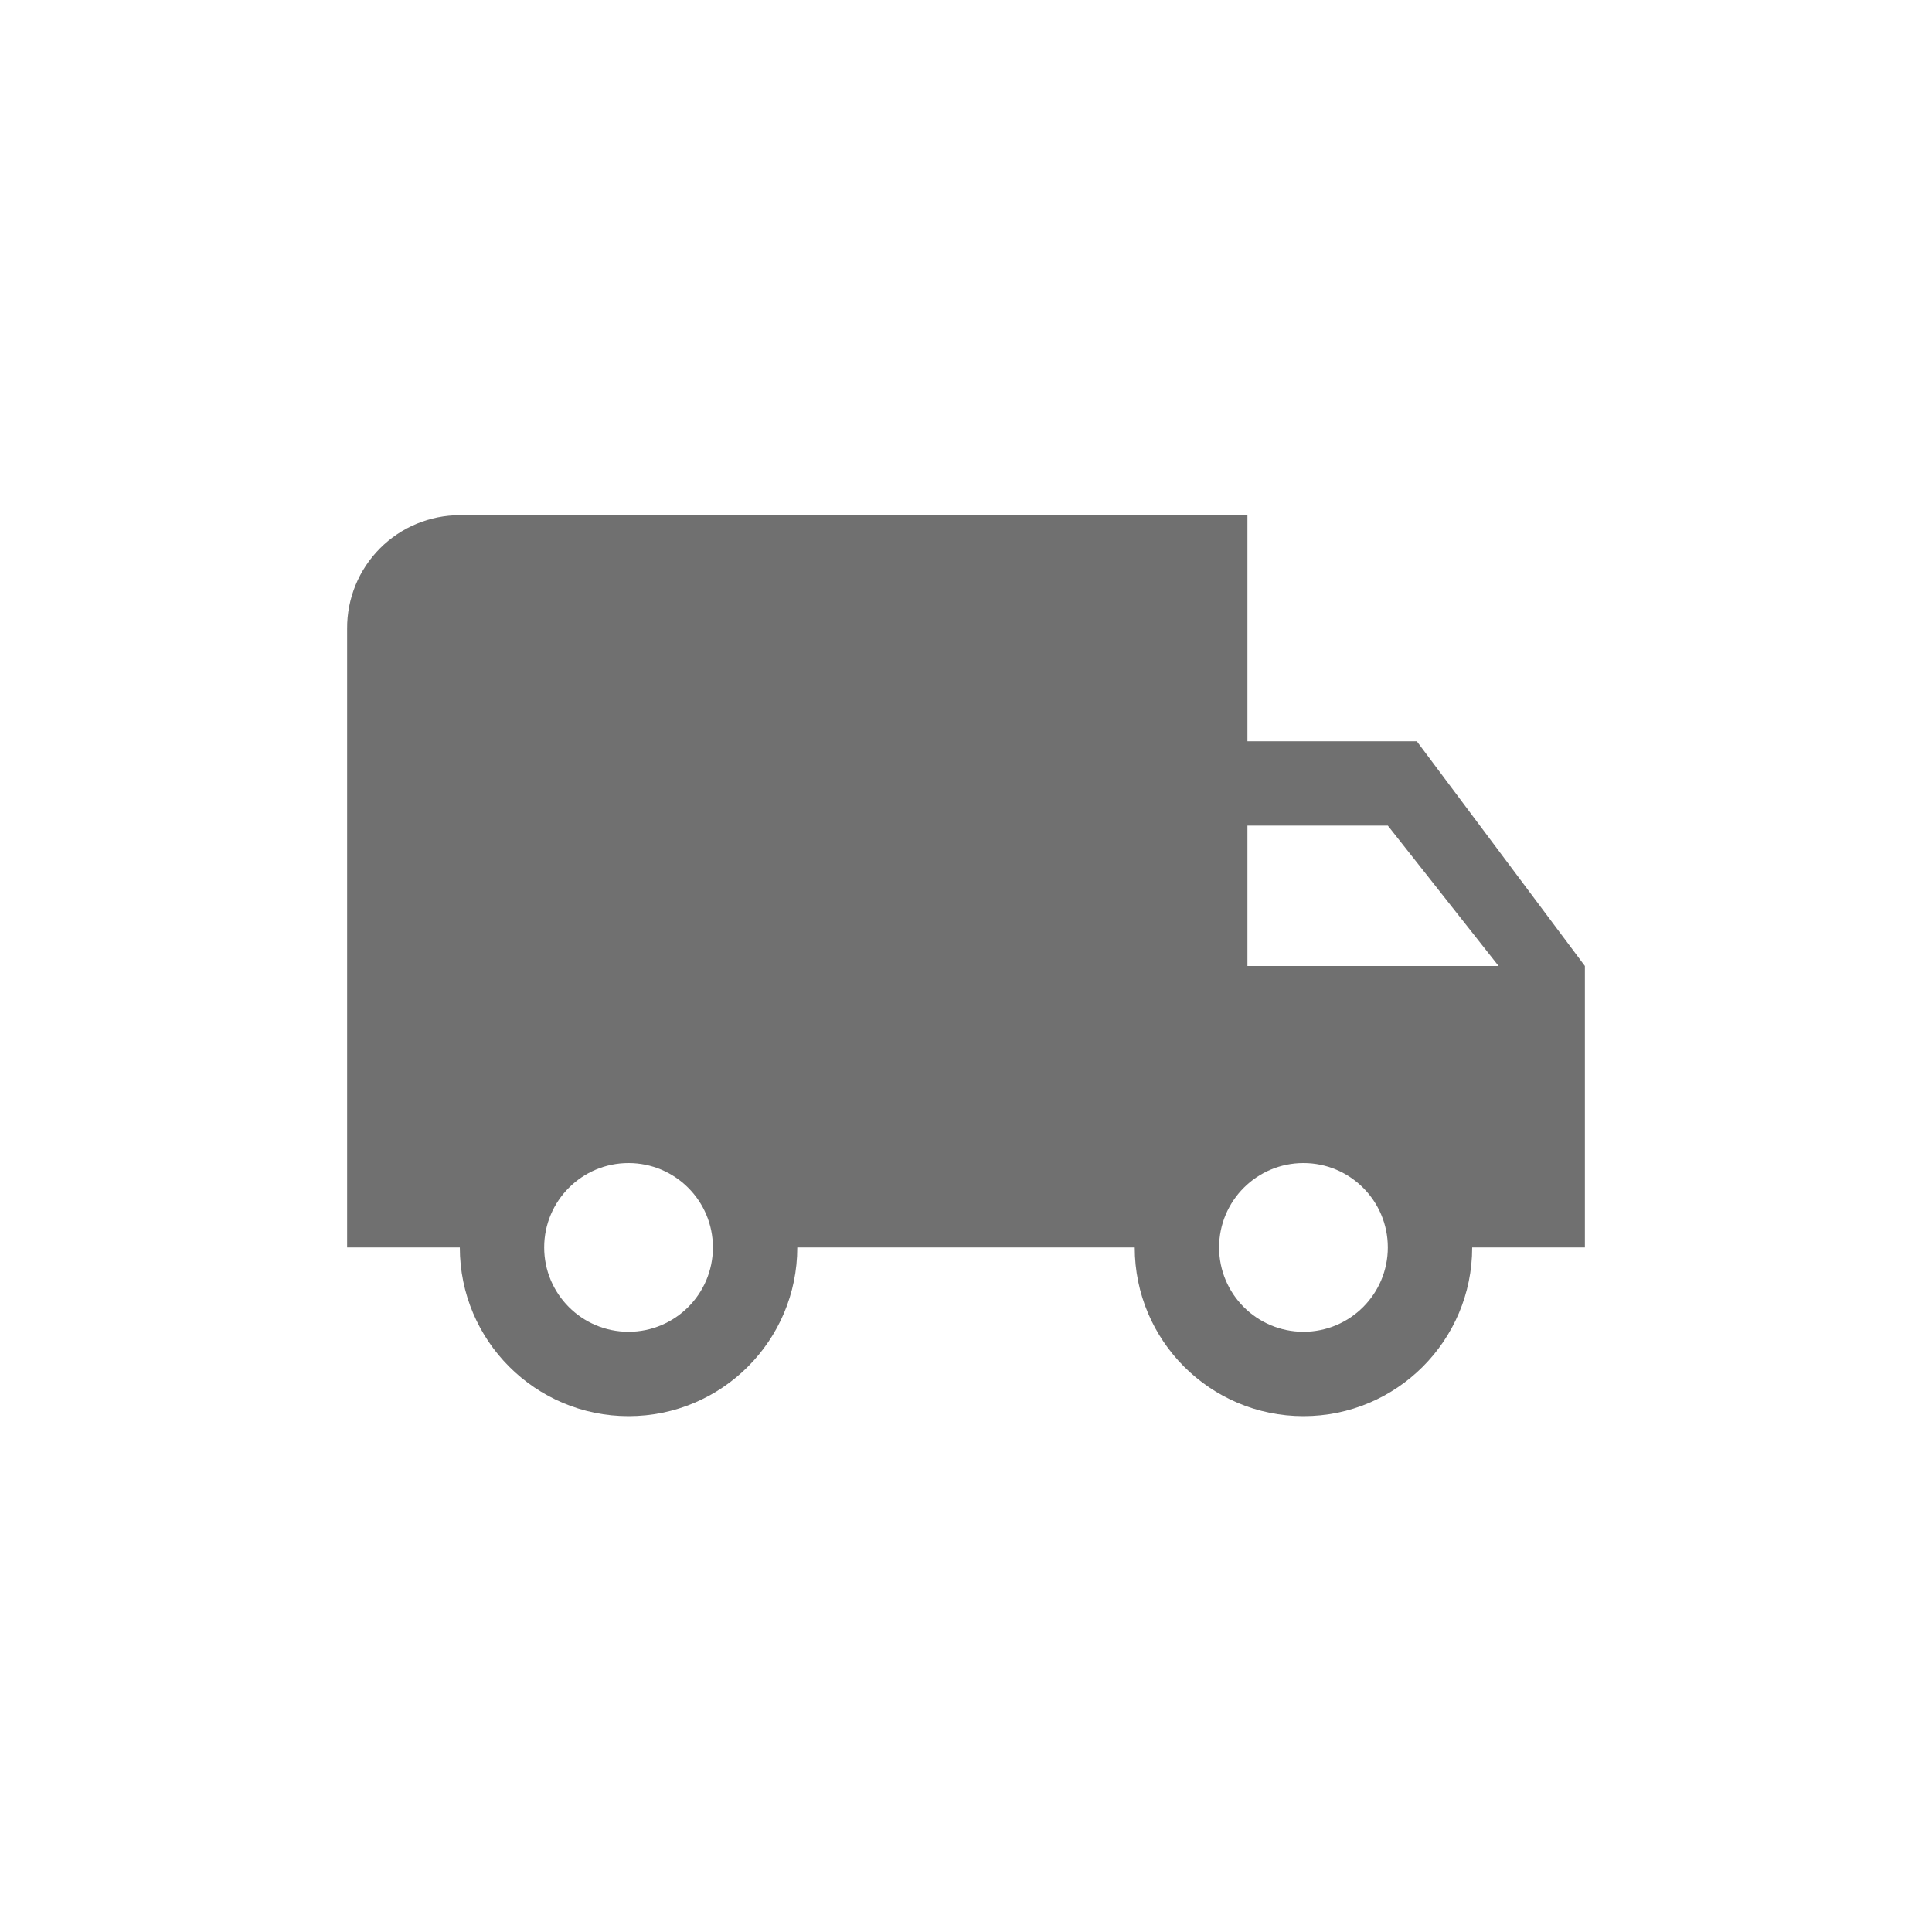
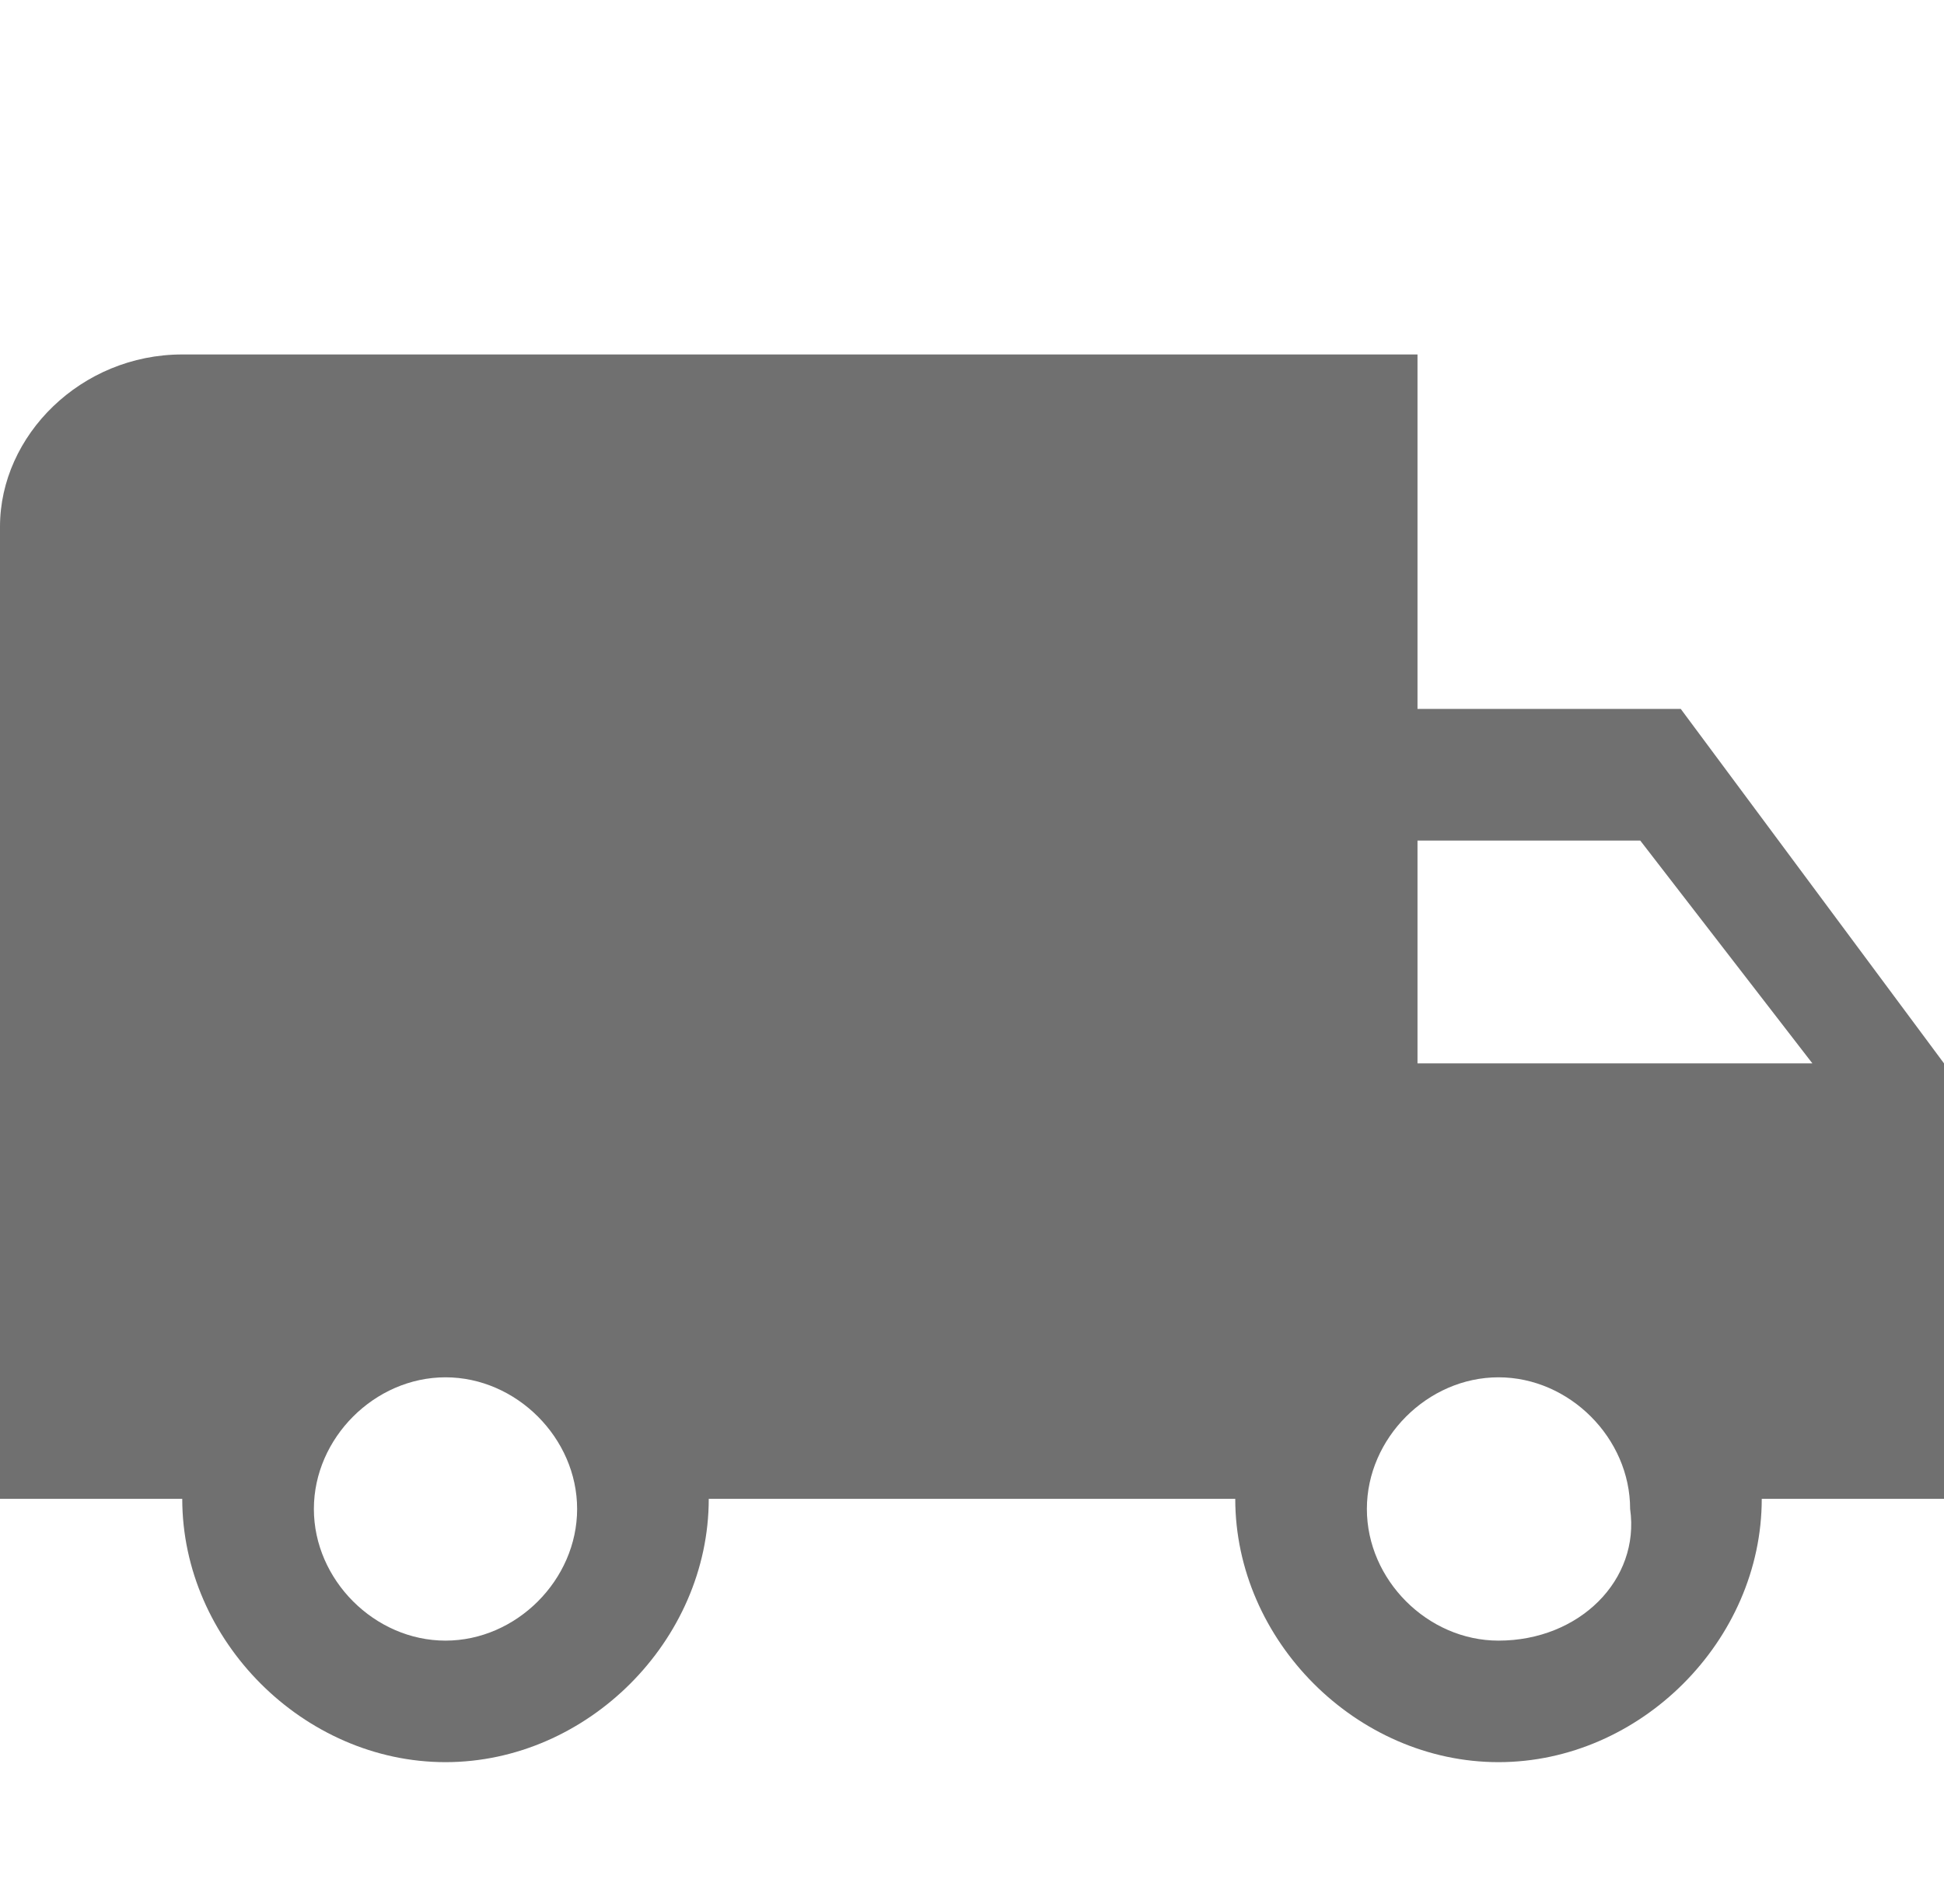
- <svg xmlns="http://www.w3.org/2000/svg" id="_015---Cream-Pot" data-name=" 015---Cream-Pot" viewBox="0 0 30 30">
-   <defs>
-     <style>.cls-1{fill:#707070;}</style>
-   </defs>
-   <g id="Group_2844" data-name="Group 2844">
-     <path id="Path_7233" data-name="Path 7233" class="cls-1" d="M22,11.51H19.37V8H7.14A1.75,1.75,0,0,0,5.39,9.76h0v9.61H7.14a2.62,2.62,0,1,0,5.24,0h5.24a2.62,2.62,0,0,0,5.24,0h1.75V15ZM9.76,20.68a1.31,1.31,0,1,1,1.31-1.31,1.31,1.31,0,0,1-1.31,1.31Zm10.48,0a1.31,1.31,0,1,1,1.31-1.31,1.31,1.31,0,0,1-1.31,1.31ZM19.37,15V12.82h2.18L23.27,15Z" />
+ <svg xmlns="http://www.w3.org/2000/svg" version="1.1" id="_015---Cream-Pot" x="0px" y="0px" viewBox="-228.6 90.5 19.2 18.8" style="enable-background:new -228.6 90.5 19.2 18.8;" xml:space="preserve">
+   <style type="text/css">
+ 	.st0{fill:#707070;}
+ </style>
+   <g id="Group_2844">
+     <path id="Path_7233" class="st0" d="M-212,97.5h-2.6V94h-12.2c-1,0-1.8,0.8-1.8,1.7c0,0,0,0,0,0l0,0v9.6h1.8c0,1.4,1.2,2.6,2.6,2.6   s2.6-1.2,2.6-2.6c0,0,0,0,0,0h5.2c0,1.4,1.2,2.6,2.6,2.6c1.4,0,2.6-1.2,2.6-2.6h1.8V101L-212,97.5z M-224.2,106.7   c-0.7,0-1.3-0.6-1.3-1.3c0-0.7,0.6-1.3,1.3-1.3s1.3,0.6,1.3,1.3c0,0,0,0,0,0C-222.9,106.1-223.5,106.7-224.2,106.7z M-213.8,106.7   c-0.7,0-1.3-0.6-1.3-1.3c0-0.7,0.6-1.3,1.3-1.3c0.7,0,1.3,0.6,1.3,1.3c0,0,0,0,0,0C-212.4,106.1-213,106.7-213.8,106.7z    M-214.6,101v-2.2h2.2l1.7,2.2H-214.6z" />
  </g>
</svg>
